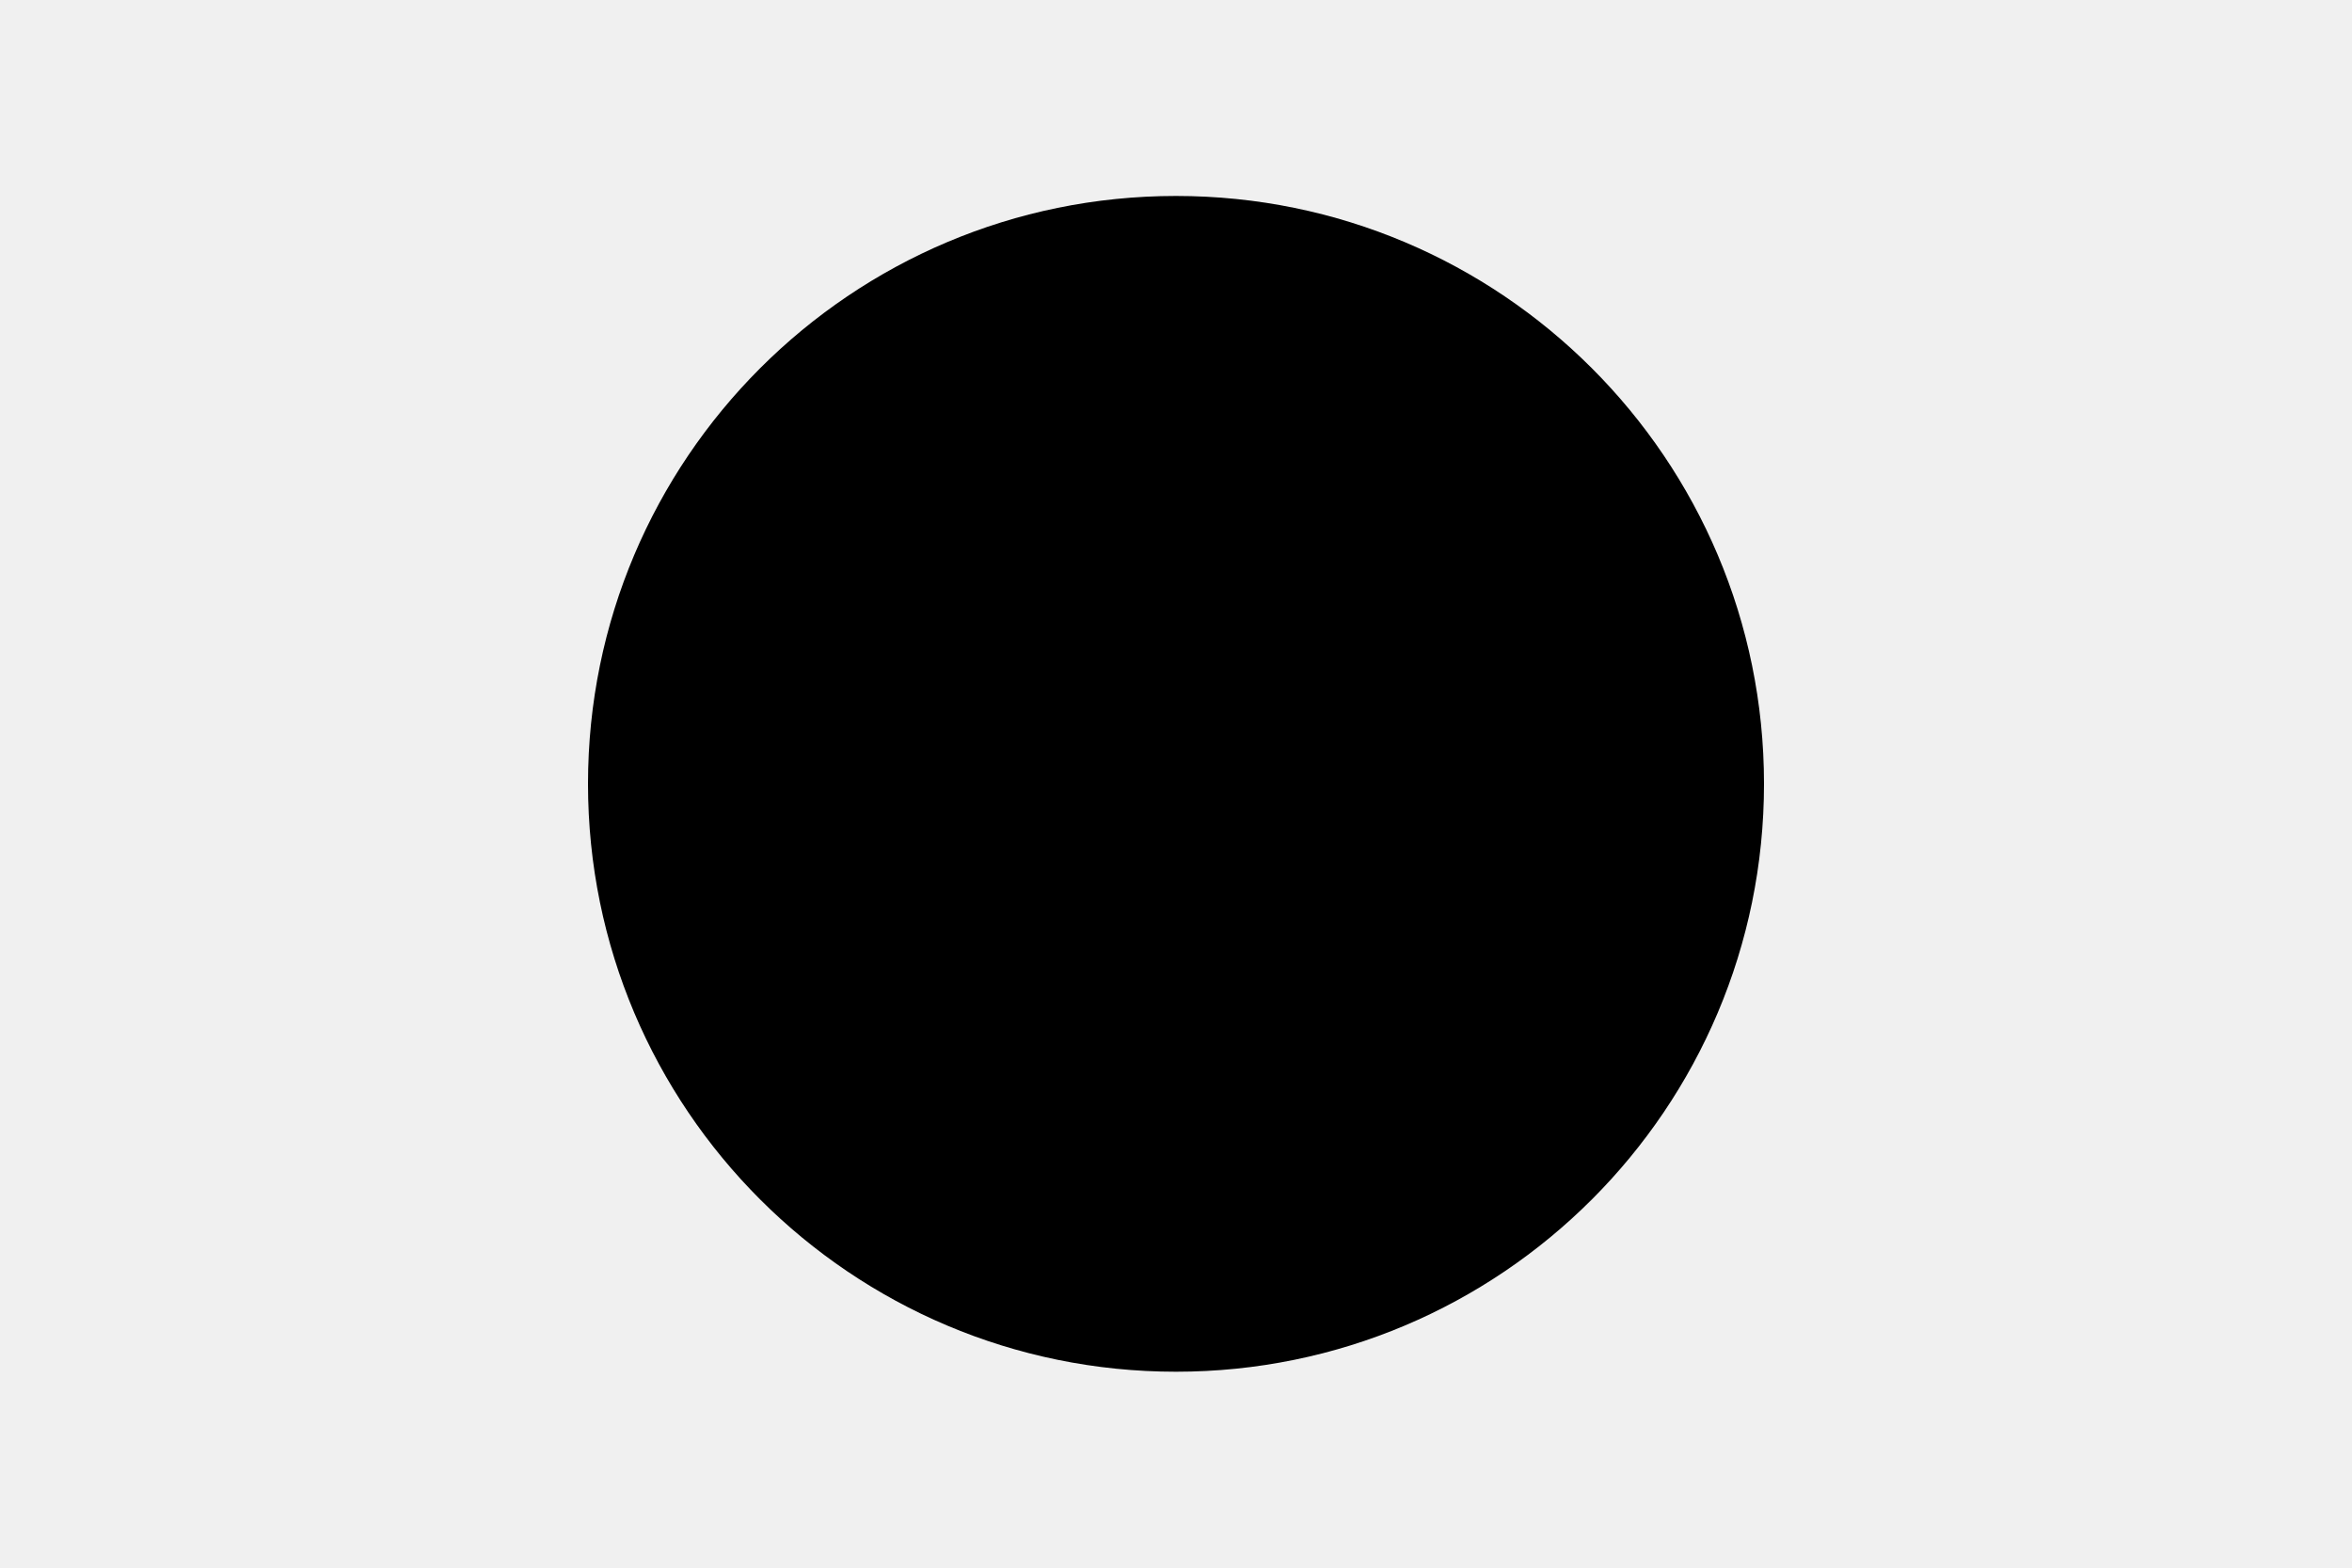
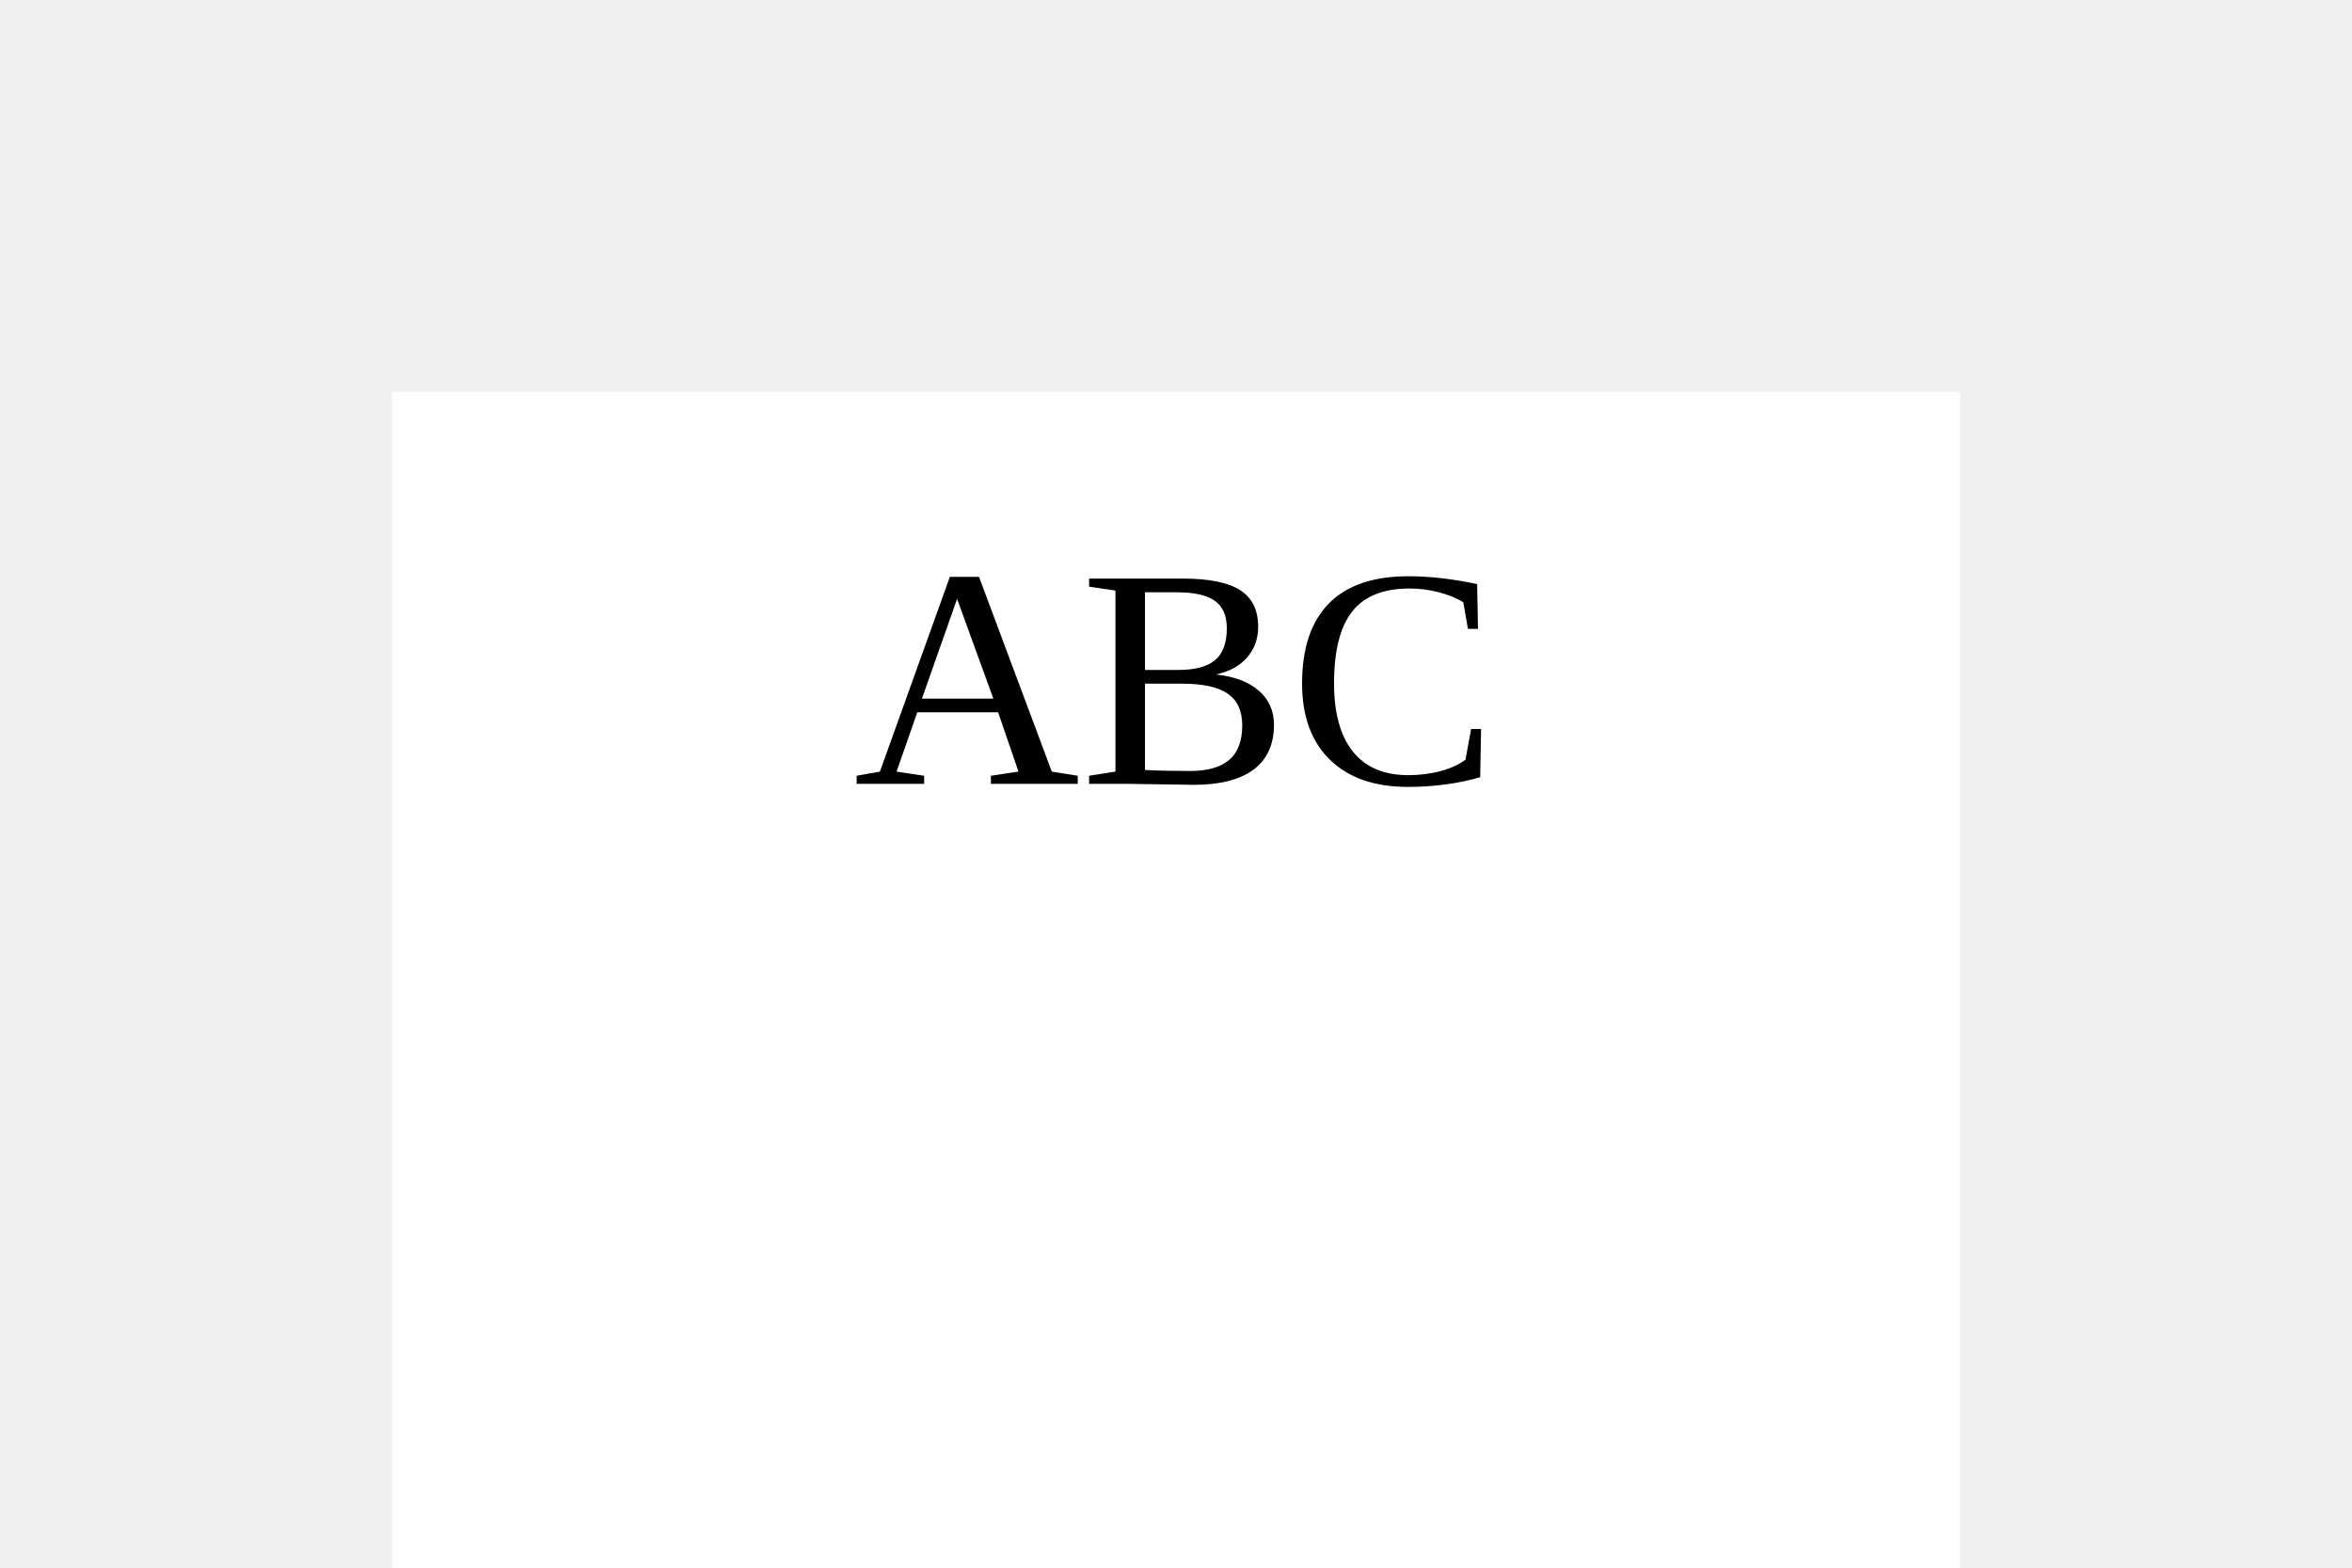
<svg xmlns="http://www.w3.org/2000/svg" width="300" height="200" viewBox="0 0 300 200">
-   <circle cx="150" cy="100" r="75" fill="asd" />
-   <text x="150" y="105" text-anchor="middle" fill="asd" font-size="40">asd</text>
+   <rect x="50" y="50" width="200" height="200" fill="#FFFFFF" />
+   <text x="150" y="100" text-anchor="middle" fill="#000000" font-size="40">ABC</text>
</svg>
